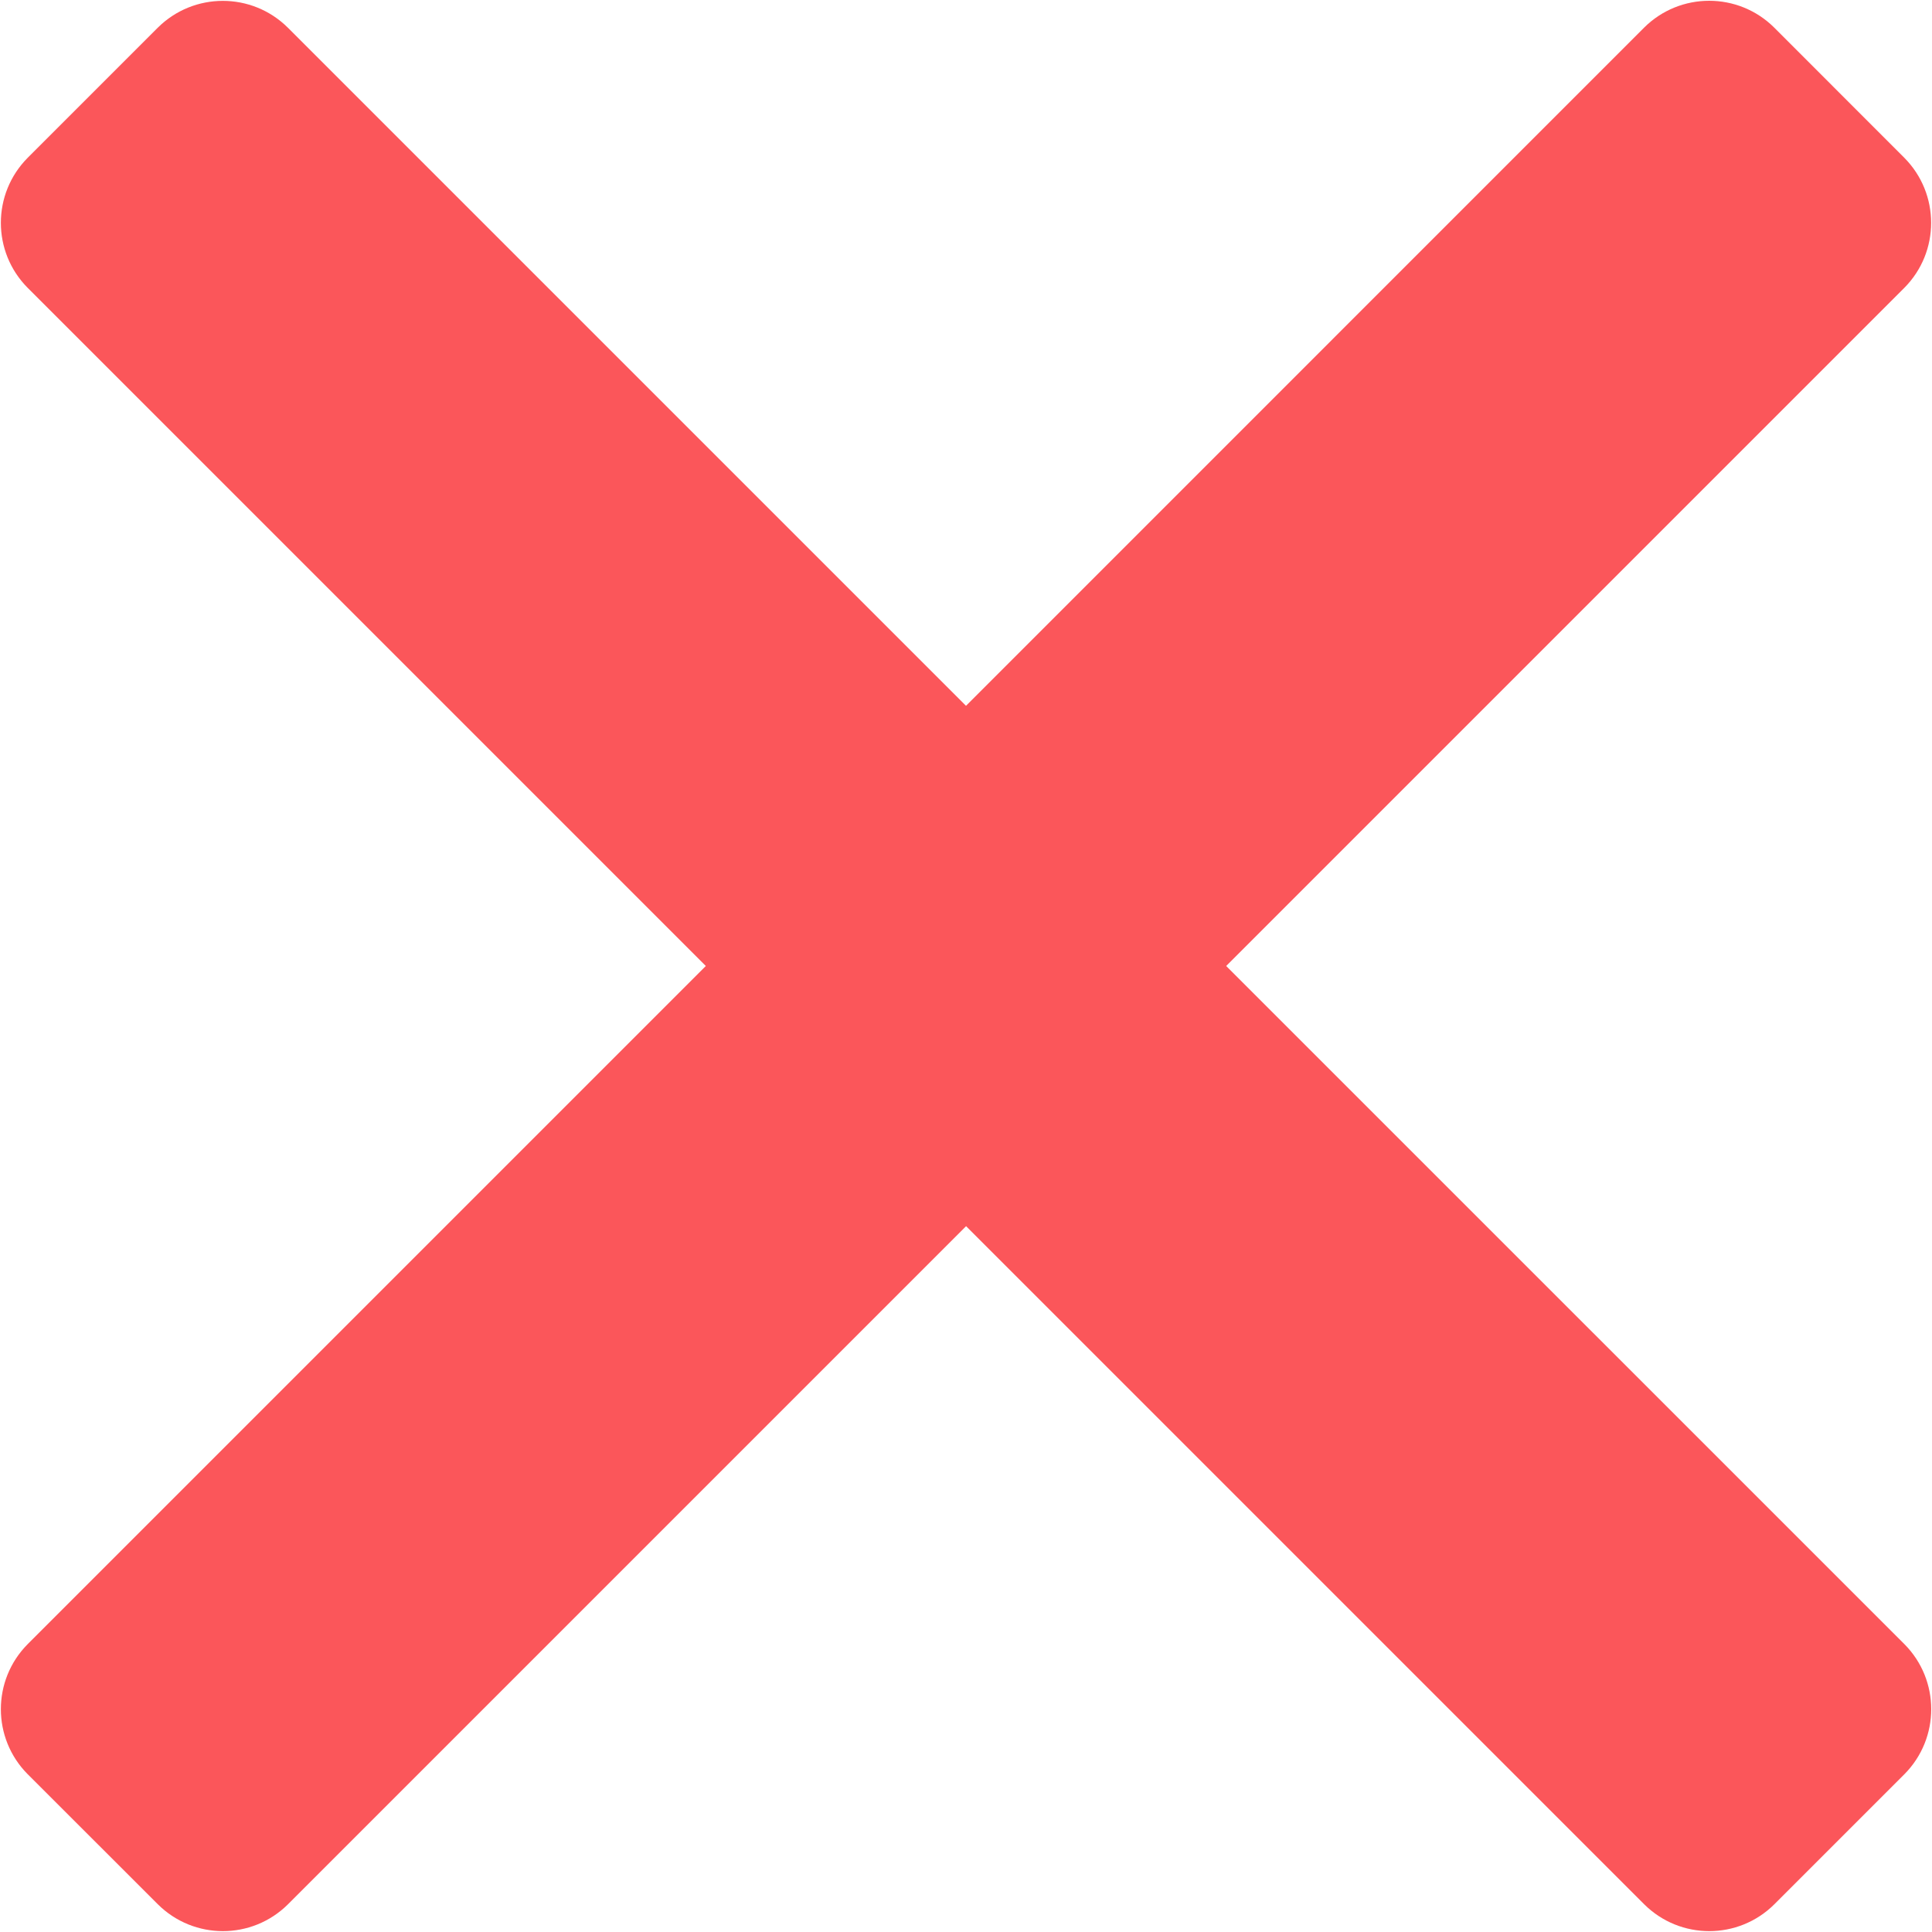
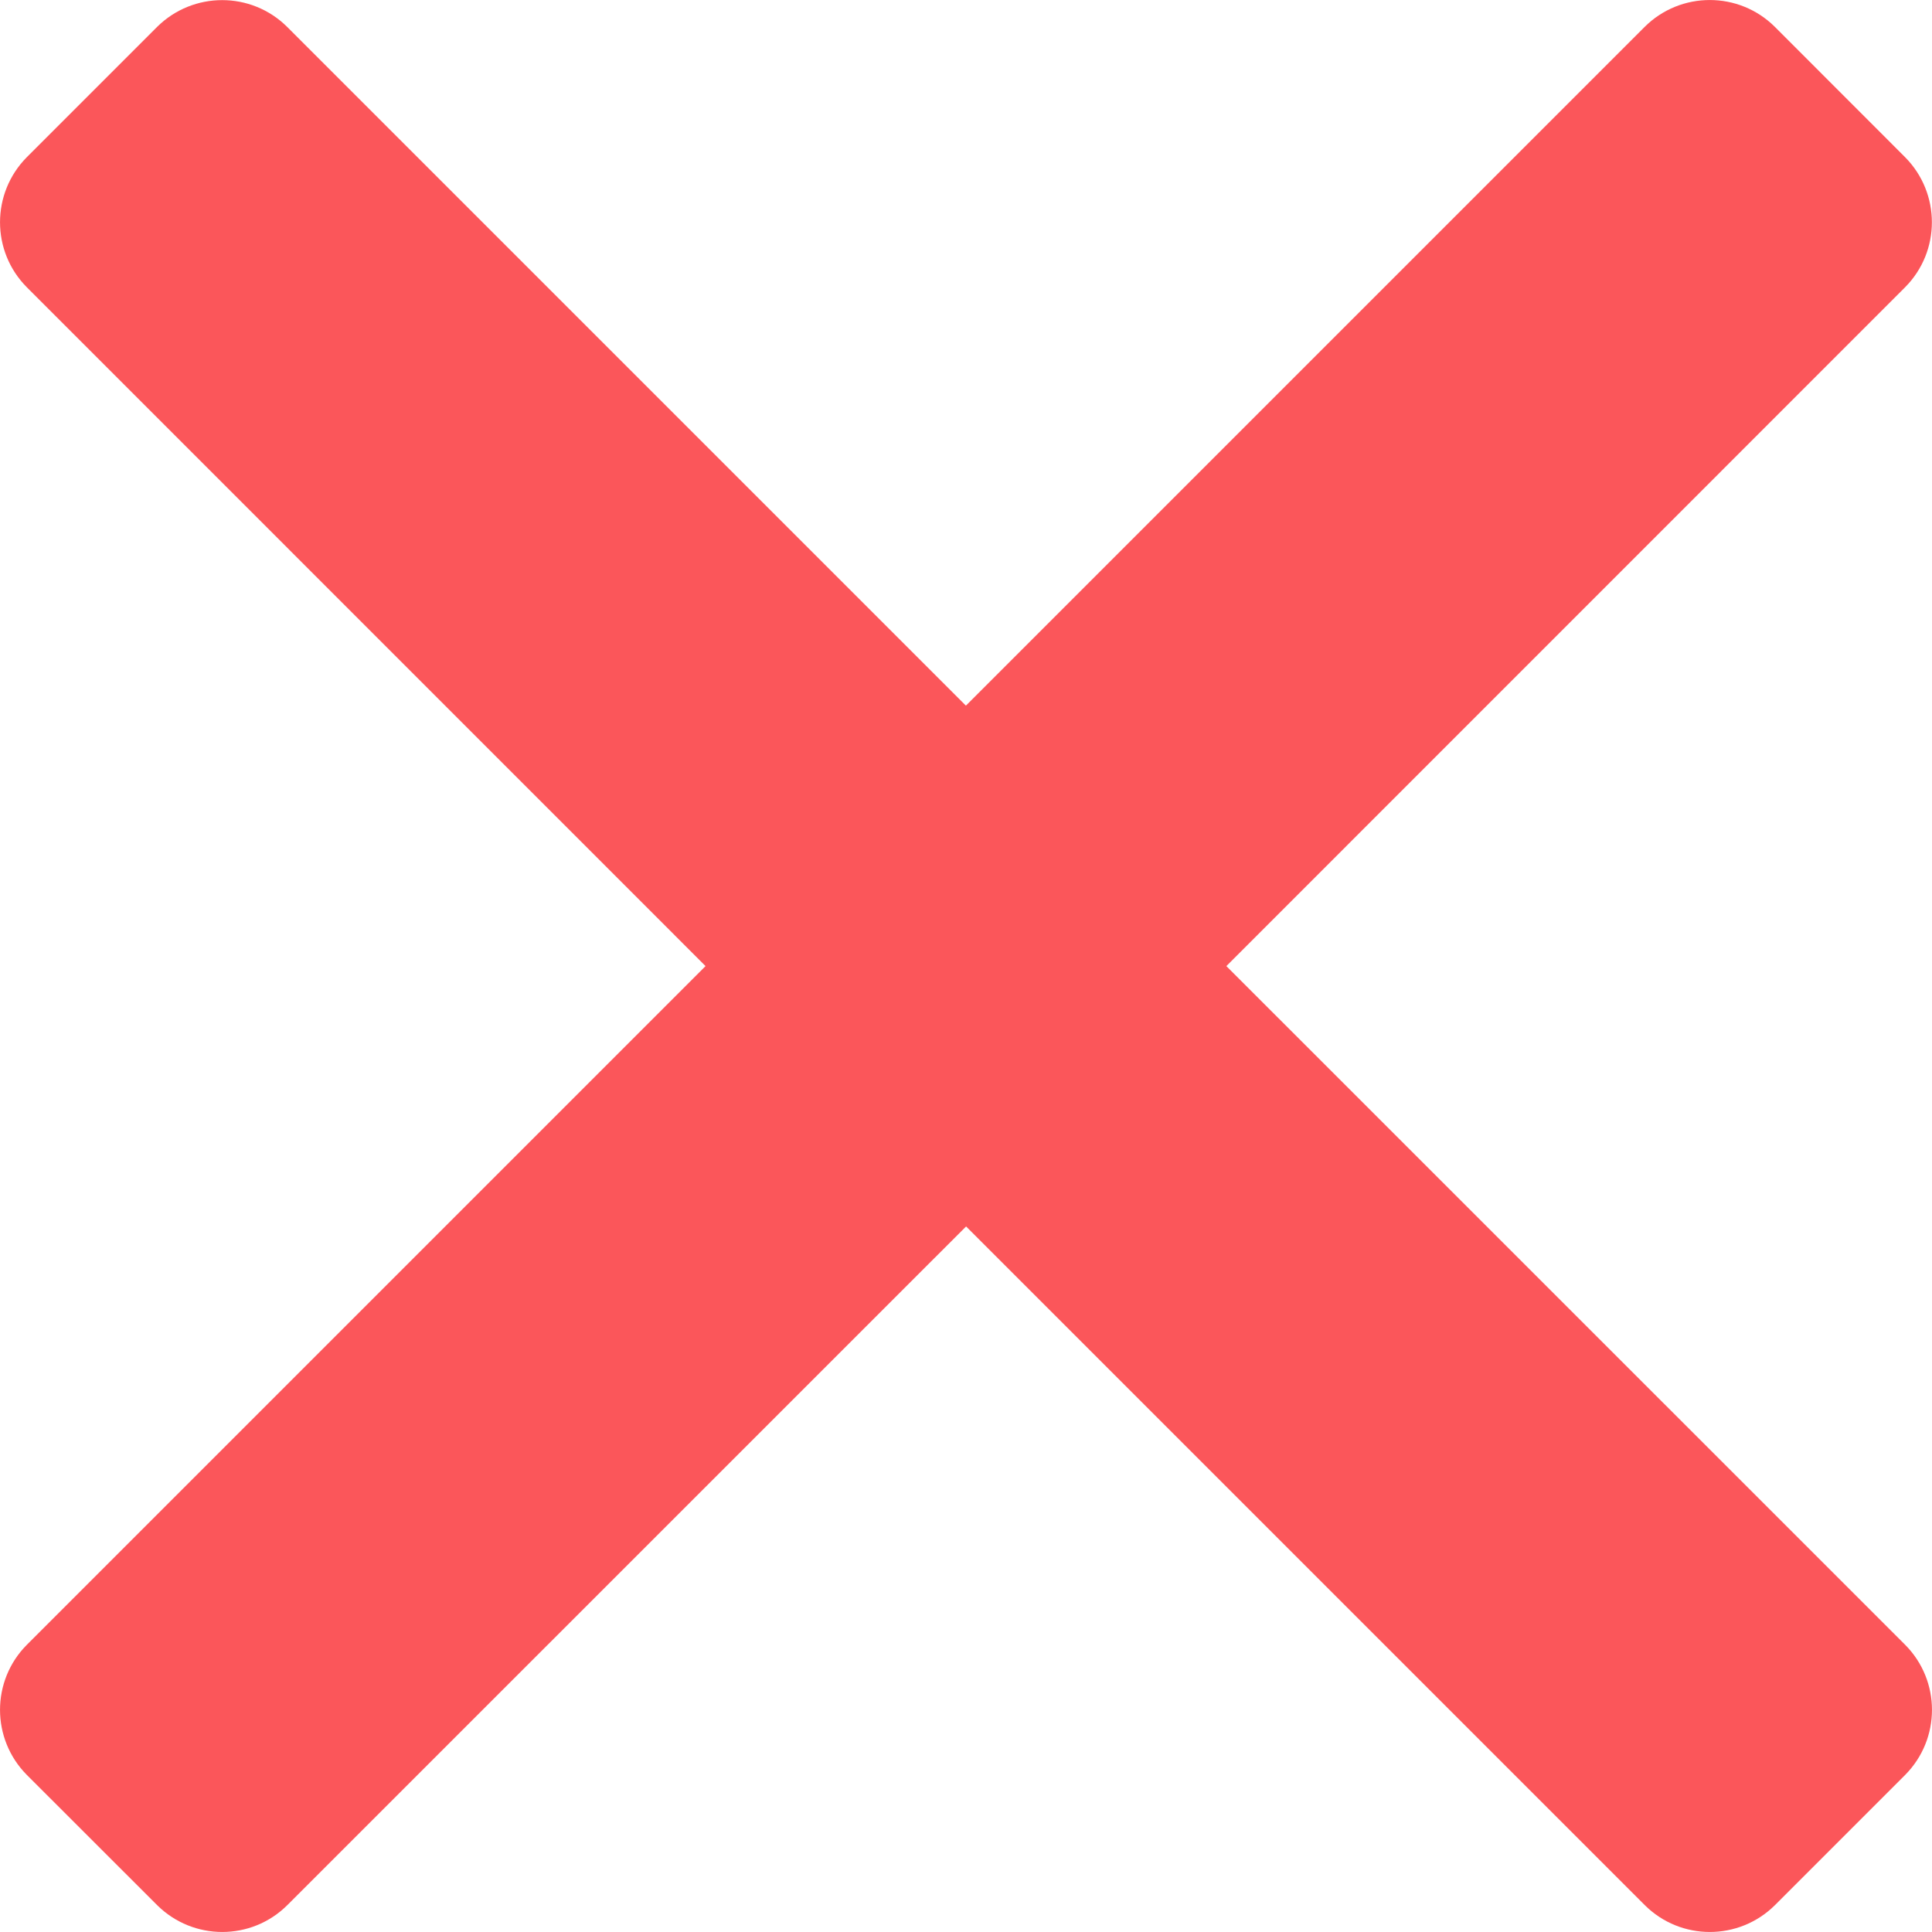
- <svg xmlns="http://www.w3.org/2000/svg" width="21" height="21" viewBox="0 0 21 21">
-   <path fill="#FB565A" d="M13.328 10.5l7.371-7.371a1.003 1.003 0 0 0 0-1.414L19.285.3a1.003 1.003 0 0 0-1.414 0L10.5 7.672 3.129.301a1.003 1.003 0 0 0-1.414 0L.301 1.715a1.003 1.003 0 0 0 0 1.414L7.672 10.5.301 17.871a1.003 1.003 0 0 0 0 1.414l1.415 1.414a1.003 1.003 0 0 0 1.414 0l7.371-7.371 7.371 7.371a1.003 1.003 0 0 0 1.414 0l1.414-1.414a1.003 1.003 0 0 0 0-1.414L13.328 10.5z" />
+ <svg xmlns="http://www.w3.org/2000/svg" width="21" height="21" viewBox="0 0 21 21" fill="none">
+   <path d="M13.33 10.501L20.707 3.123C21.096 2.732 21.096 2.1 20.707 1.708L19.292 0.292C18.901 -0.097 18.268 -0.097 17.877 0.292L10.499 7.67L3.122 0.293C2.731 -0.096 2.099 -0.096 1.707 0.293L0.292 1.708C-0.097 2.1 -0.097 2.732 0.292 3.123L7.669 10.501L0.292 17.878C-0.097 18.269 -0.097 18.901 0.292 19.293L1.708 20.708C2.1 21.097 2.732 21.097 3.123 20.708L10.501 13.331L17.878 20.708C18.269 21.097 18.901 21.097 19.293 20.708L20.708 19.293C21.097 18.901 21.097 18.269 20.708 17.878L13.33 10.501Z" fill="#FB565A" />
</svg>
